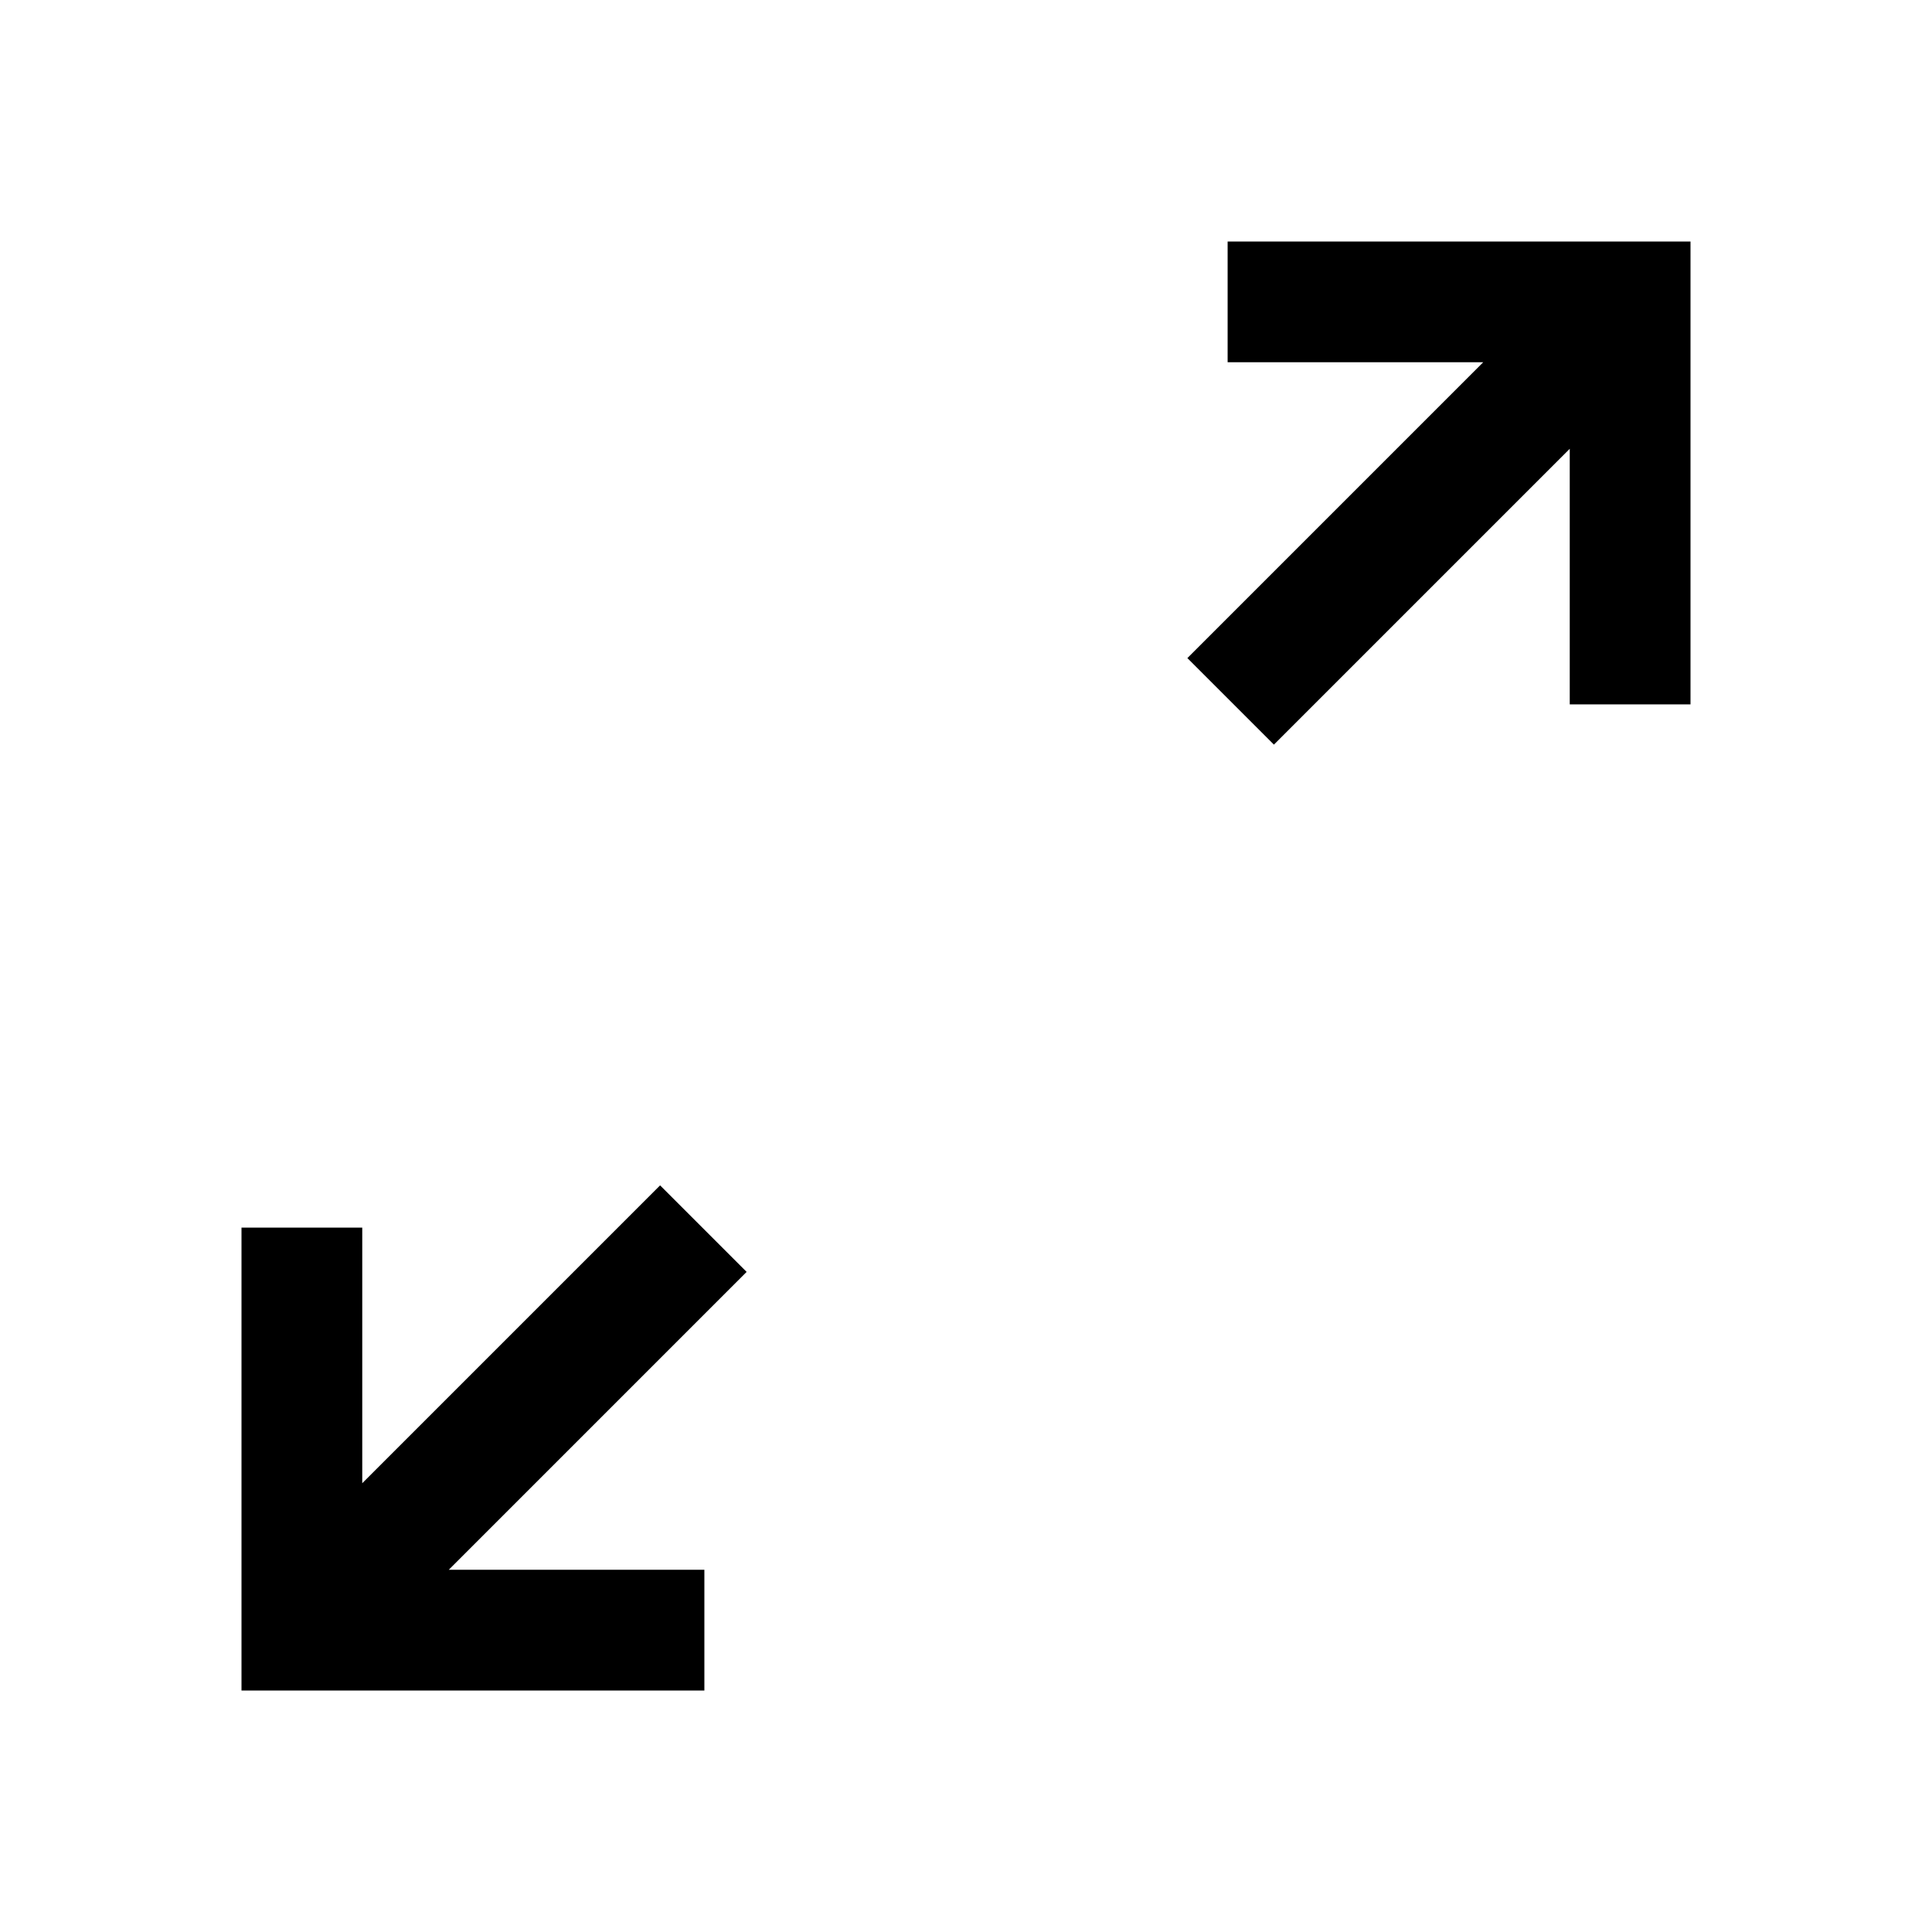
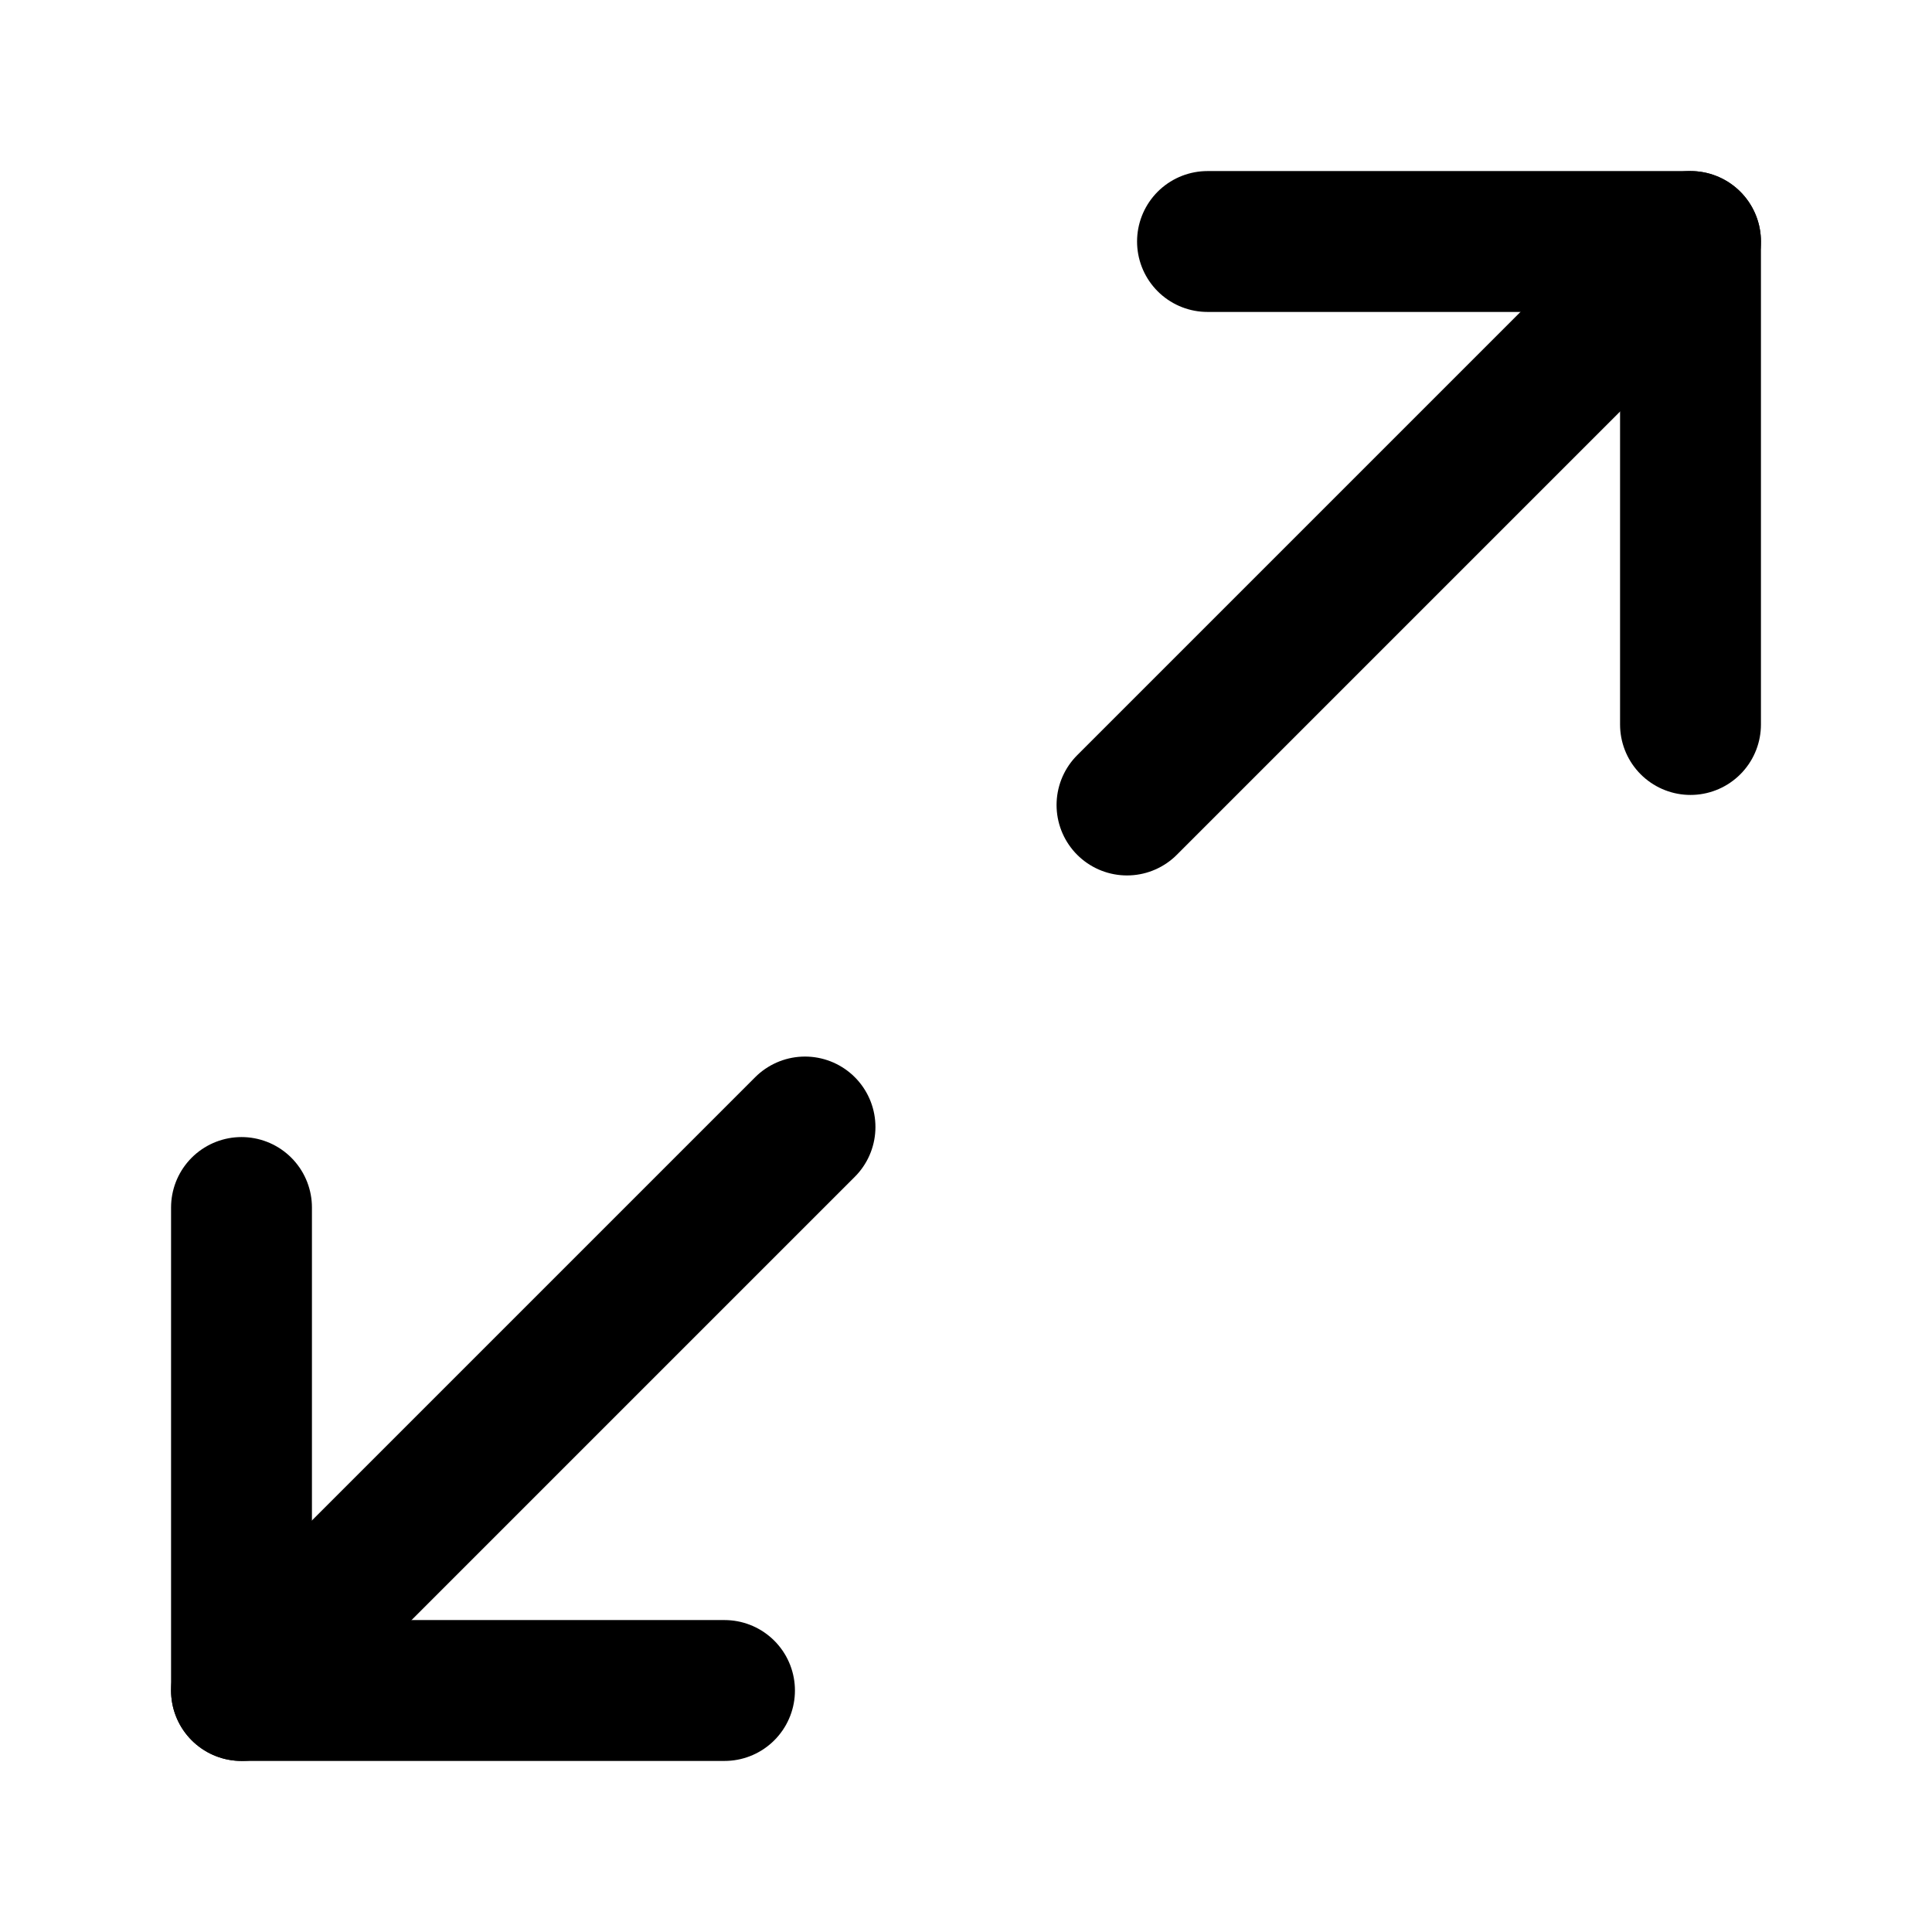
- <svg xmlns="http://www.w3.org/2000/svg" height="48" viewBox="0 -960 960 960" width="48">
-   <path d="M120-120v-230h60v127l148-148 43 43-148 148h127v60H120Zm513-470-43-43 147-147H610v-60h230v230h-60v-127L633-590Z" />
+ <svg xmlns="http://www.w3.org/2000/svg" width="24" height="24" viewBox="0 0 24 24" fill="none" stroke="currentColor" stroke-width="1.75" stroke-linecap="round" stroke-linejoin="round" class="lucide lucide-maximize-2">
+   <polyline points="15 3 21 3 21 9" />
+   <polyline points="9 21 3 21 3 15" />
+   <line x1="21" x2="14" y1="3" y2="10" />
+   <line x1="3" x2="10" y1="21" y2="14" />
</svg>
